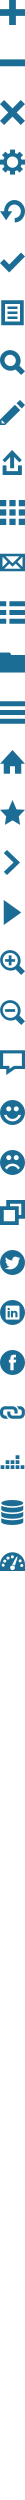
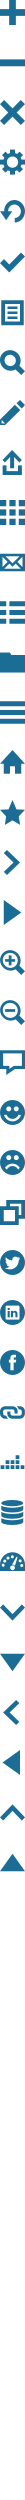
<svg xmlns="http://www.w3.org/2000/svg" version="1.1" id="Layer_1" x="0px" y="0px" viewBox="-10 -208 20 2000" enable-background="new -10 -208 20 2000" xml:space="preserve">
  <path fill="#1C6D95" d="M-2-88.3v2.8c-0.6,0.2-1.2,0.4-1.7,0.7l-1.9-1.9l-2.8,2.8l1.9,1.9c-0.3,0.5-0.5,1.1-0.7,1.7H-10v4h2.8  c0.2,0.6,0.4,1.2,0.7,1.7l-1.9,1.9l2.8,2.8l1.9-1.9c0.5,0.3,1.1,0.5,1.7,0.7v2.8h4v-2.8c0.6-0.2,1.2-0.4,1.7-0.7l1.9,1.9l2.8-2.8  l-1.9-1.9c0.3-0.5,0.5-1.1,0.7-1.7H10v-4H7.2C7-80.9,6.8-81.5,6.5-82l1.9-1.9l-2.8-2.8l-1.9,1.9c-0.5-0.3-1.1-0.5-1.7-0.7v-2.8H-2z   M-4.5-78.3c0-2.5,2-4.5,4.5-4.5s4.5,2,4.5,4.5s-2,4.5-4.5,4.5S-4.5-75.8-4.5-78.3z" />
  <path fill="#1C6D95" d="M1.5-48c-4.5,0-8.2,4-8.2,9H-10l4.9,7.2l4.9-7.2h-3.3c0-3,2.2-5.4,4.9-5.4S6.7-42,6.7-39s-2.2,5.4-4.9,5.4  v3.6c4.5,0,8.2-4,8.2-9S6.1-48,1.5-48z" />
  <path fill="#1C6D95" d="M7.4,118.8L10,116l-4-4l-2.8,2.6L7.4,118.8z M-10,127.7v4.3h4.1l12.1-11.9l-4.3-4.3L-10,127.7z M-6,130.7  h-2.7V128L-6,130.7z" />
  <polygon fill="#1C6D95" points="5,445.1 6.1,451.9 0,448.3 -6.1,451.9 -5.1,445.1 -10,439.8 -3.2,439.5 0,432 3.2,439.5 10,439.8   " />
  <polygon fill="#1C6D95" points="6,482 -4.4,472 -7,474.5 0.8,482 -7,489.5 -4.4,492 " />
  <polygon fill="#1C6D95" points="-2.6,10 10,-2.8 6.8,-6 -2.6,3.6 -6.8,-0.7 -10,2.5 " />
  <path fill="#1C6D95" d="M-7.9,172h3.1h9.2h3.1v-3.1v-4.6H4.4v4.6h-9.2v-4.6h-3.1v4.6L-7.9,172z M-1.8,166.6h3.1v-9l4.2,4.4l1.9-2  l-7.7-8l-7.7,8l1.9,2l4.2-4.4v9H-1.8z" />
  <g>
    <rect x="-10" y="353" fill="#1C6D95" width="20" height="4" />
    <rect x="-10" y="360" fill="#1C6D95" width="20" height="4" />
    <rect x="-10" y="367" fill="#1C6D95" width="20" height="4" />
  </g>
  <polygon fill="#1C6D95" points="10,-200.7 2.7,-200.7 2.7,-208 -2.7,-208 -2.7,-200.7 -10,-200.7 -10,-195.3 -2.7,-195.3 -2.7,-188   2.7,-188 2.7,-195.3 10,-195.3 " />
  <path fill="#1C6D95" d="M10,89l-4.5-4.5c1.7-3.1,1.2-7.2-1.5-9.9c-3.3-3.3-8.5-3.3-11.7-0.2s-3.1,8.4,0.2,11.7  c2.7,2.7,6.7,3.2,9.9,1.5L7,92L10,89z M-5,83.5c-1.8-1.8-1.8-4.6-0.1-6.4s4.6-1.7,6.4,0.1c1.8,1.8,1.8,4.6,0.1,6.4S-3.2,85.2-5,83.5  z" />
  <g>
    <polygon fill="#1C6D95" points="-0.8,556.3 -3,556.3 -3,559.3 -5.9,559.3 -5.9,561.4 -3,561.4 -3,564.3 -0.8,564.3 -0.8,561.4    2.1,561.4 2.1,559.3 -0.8,559.3  " />
    <path fill="#1C6D95" d="M5.5,564.5c1.7-3.1,1.2-7.2-1.5-9.9c-3.3-3.3-8.5-3.3-11.6-0.2c-3.2,3.2-3.1,8.4,0.2,11.6   c2.7,2.7,6.7,3.2,9.9,1.5L7,572l3-3L5.5,564.5z M2.5,564.6c-2.3,2.3-6.1,2.3-8.5-0.1c-2.4-2.4-2.4-6.2-0.1-8.5   c2.3-2.3,6.1-2.3,8.5,0.1C4.8,558.5,4.8,562.3,2.5,564.6z" />
  </g>
  <g>
    <rect x="-5.9" y="599.3" fill="#1C6D95" width="8" height="2.2" />
    <path fill="#1C6D95" d="M5.5,604.5c1.7-3.1,1.2-7.2-1.5-9.9c-3.3-3.3-8.5-3.3-11.6-0.2c-3.2,3.2-3.1,8.4,0.2,11.6   c2.7,2.7,6.7,3.2,9.9,1.5L7,612l3-3L5.5,604.5z M2.5,604.6c-2.3,2.3-6.1,2.3-8.5-0.1c-2.4-2.4-2.4-6.2-0.1-8.5   c2.3-2.3,6.1-2.3,8.5,0.1C4.8,598.5,4.8,602.3,2.5,604.6z" />
  </g>
  <polygon fill="#1C6D95" points="-7,512 7,522 -7,532 " />
  <path fill="#1C6D95" d="M-10,235v14h20v-14H-10z M8,245.6l-4.1-4.1l4.1-4.1V245.6z M0,245.4l2.5-2.5l4.1,4.1H-6.6l4.1-4.1L0,245.4z   M5.6,237L0,242.6l-5.6-5.6H5.6z M-3.9,241.5l-4.1,4.1v-8.2L-3.9,241.5z" />
  <polygon fill="#1C6D95" points="-10,403 -7,403 -7,411 -2,411 -2,405 2,405 2,411 7,411 7,403 10,403 0,392 " />
  <g>
    <rect x="-10" y="192" fill="#1C6D95" width="5" height="5" />
    <rect x="-10" y="199.5" fill="#1C6D95" width="5" height="5" />
    <rect x="-10" y="207" fill="#1C6D95" width="5" height="5" />
    <rect x="-2.5" y="192" fill="#1C6D95" width="5" height="5" />
    <rect x="-2.5" y="199.5" fill="#1C6D95" width="5" height="5" />
    <rect x="-2.5" y="207" fill="#1C6D95" width="5" height="5" />
    <rect x="5" y="192" fill="#1C6D95" width="5" height="5" />
    <rect x="5" y="199.5" fill="#1C6D95" width="5" height="5" />
    <rect x="5" y="207" fill="#1C6D95" width="5" height="5" />
  </g>
  <g>
    <rect x="-10" y="273" fill="#1C6D95" width="5" height="4" />
    <rect x="-10" y="280" fill="#1C6D95" width="5" height="4" />
    <rect x="-10" y="287" fill="#1C6D95" width="5" height="4" />
    <rect x="-2.5" y="273" fill="#1C6D95" width="12.5" height="4" />
    <rect x="-2.5" y="280" fill="#1C6D95" width="12.5" height="4" />
    <rect x="-2.5" y="287" fill="#1C6D95" width="12.5" height="4" />
  </g>
  <g>
    <path fill="#1C6D95" d="M-9,32.2v20H9v-20H-9z M6,49.2H-6v-14H6V49.2z" />
    <rect x="-4" y="37.2" fill="#1C6D95" width="8" height="2" />
    <rect x="-4" y="41.2" fill="#1C6D95" width="8" height="2" />
    <rect x="-4" y="45.2" fill="#1C6D95" width="8" height="2" />
  </g>
  <rect x="-10" y="-160.5" fill="#1C6D95" width="20" height="5.5" />
  <polygon fill="#1C6D95" points="10,-124.7 6.6,-128 0,-121.3 -6.7,-128 -10,-124.7 -3.4,-118 -10,-111.3 -6.7,-108 0,-114.7   6.6,-108 10,-111.3 3.3,-118 " />
  <polygon fill="#1C6D95" points="-2,314 -10,314 -10,330 10,330 10,316 -1,316 " />
  <path fill="#1C6D95" d="M7.5,634.7v10H2H1.2l-0.9,0.5l-2.8,1.9v-2.4h-2h-3v-10H7.5 M10,632.2h-20v15h5v4.8l7-4.8h8V632.2L10,632.2z" />
  <path fill="#1C6D95" d="M0,672c-5.5,0-10,4.5-10,10c0,5.5,4.5,10,10,10s10-4.5,10-10C10,676.5,5.5,672,0,672z M3,677.1  c1.1,0,2,0.9,2,2c0,1.1-0.9,2-2,2s-2-0.9-2-2C1,678,1.9,677.1,3,677.1z M-3,677.1c1.1,0,2,0.9,2,2c0,1.1-0.9,2-2,2s-2-0.9-2-2  C-5,678-4.1,677.1-3,677.1z M0,689.1c-3.2,0-6-2.2-6.8-5.2h2.1c0.7,1.9,2.5,3.2,4.7,3.2s3.9-1.3,4.7-3.2h2.1  C6,686.9,3.2,689.1,0,689.1z" />
  <path fill="#1C6D95" d="M0,712c-5.5,0-10,4.5-10,10c0,5.5,4.5,10,10,10s10-4.5,10-10C10,716.5,5.5,712,0,712z M3,716.1  c1.1,0,2,0.9,2,2c0,1.1-0.9,2-2,2s-2-0.9-2-2C1,717,1.9,716.1,3,716.1z M-3,716.1c1.1,0,2,0.9,2,2c0,1.1-0.9,2-2,2s-2-0.9-2-2  C-5,717-4.1,716.1-3,716.1z M4.5,727.7c-0.8-1.7-2.5-2.9-4.5-2.9s-3.7,1.2-4.5,2.9c-0.6-0.4-1-0.9-1.5-1.5c1.2-2,3.4-3.3,5.9-3.3  s4.7,1.3,5.9,3.3C5.5,726.8,5,727.3,4.5,727.7z" />
  <path fill-rule="evenodd" clip-rule="evenodd" fill="#1C6D95" d="M10,752H-5v5h-5v15H5v-5h5V752z M2,769h-9v-9h9V769z M7,764H5v-7  h-7v-2h9V764z" />
  <path fill-rule="evenodd" clip-rule="evenodd" fill="#1C6D95" d="M5,800c0,0.1,0,0.2,0,0.3c0,3.3-2.5,7.2-7.2,7.2  c-1.4,0-2.8-0.4-3.9-1.1c0.2,0,0.4,0,0.6,0c1.2,0,2.3-0.4,3.1-1.1c-1.1,0-2-0.8-2.4-1.8c0.2,0,0.3,0,0.5,0c0.2,0,0.5,0,0.7-0.1  c-1.2-0.2-2-1.2-2-2.5v0c0.3,0.2,0.7,0.3,1.1,0.3c-0.7-0.5-1.1-1.2-1.1-2.1c0-0.5,0.1-0.9,0.3-1.3c1.2,1.5,3.1,2.5,5.2,2.6  c0-0.2-0.1-0.4-0.1-0.6c0-1.4,1.1-2.5,2.5-2.5c0.7,0,1.4,0.3,1.8,0.8c0.6-0.1,1.1-0.3,1.6-0.6c-0.2,0.6-0.6,1.1-1.1,1.4  c0.5-0.1,1-0.2,1.4-0.4C6,799.2,5.5,799.6,5,800z M0,792c-5.5,0-10,4.5-10,10c0,5.5,4.5,10,10,10s10-4.5,10-10  C10,796.5,5.5,792,0,792z" />
  <g>
    <path fill-rule="evenodd" clip-rule="evenodd" fill="#1C6D95" d="M5.6,846.9c0,0.4-0.4,0.8-0.8,0.8h-9.5c-0.5,0-0.8-0.4-0.8-0.8   v-9.6c0-0.4,0.4-0.8,0.8-0.8h9.5c0.5,0,0.8,0.4,0.8,0.8V846.9z M0,832c-5.5,0-10,4.5-10,10s4.5,10,10,10s10-4.5,10-10   S5.5,832,0,832z" />
    <path fill="#1C6D95" d="M1.9,840.6c-0.9,0-1.3,0.5-1.5,0.8v0h0l0,0v-0.7h-1.7c0,0.5,0,5.1,0,5.1h1.7V843c0-0.2,0-0.3,0.1-0.4   c0.1-0.3,0.4-0.6,0.9-0.6c0.6,0,0.9,0.5,0.9,1.1v2.7h1.7v-2.9C3.9,841.4,3,840.6,1.9,840.6z" />
    <path fill="#1C6D95" d="M-3,838.3c-0.6,0-1,0.4-1,0.9c0,0.5,0.4,0.9,0.9,0.9h0c0.6,0,1-0.4,1-0.9C-2.1,838.7-2.5,838.3-3,838.3z" />
    <rect x="-3.9" y="840.8" fill="#1C6D95" width="1.7" height="5.1" />
  </g>
  <path fill-rule="evenodd" clip-rule="evenodd" fill="#1C6D95" d="M2.6,882H0.9v6.2h-2.6V882h-1.2v-2.2h1.2v-1.4c0-1,0.5-2.6,2.6-2.6  l1.9,0v2.1H1.5c-0.2,0-0.5,0.1-0.5,0.6v1.3h2L2.6,882z M0,872c-5.5,0-10,4.5-10,10c0,5.5,4.5,10,10,10s10-4.5,10-10  C10,876.5,5.5,872,0,872z" />
  <g>
    <path fill="#1C6D95" d="M0,919.5L0,919.5L0,919.5C0,919.5,0,919.5,0,919.5z" />
    <path fill="#1C6D95" d="M5.9,917H3.3c0,0,1.4,0.9,1.6,2.5h0.9h0c0.9,0,1.6,0.7,1.6,1.6v1.7c0,0.9-0.7,1.7-1.6,1.7H0   c-0.9,0-1.7-0.8-1.7-1.7v-1.6h-2.5v1.6c0,0.6,0.1,1.2,0.4,1.7C-3.2,926-1.7,927,0,927h5.8c2.3,0,4.1-1.9,4.1-4.2v-1.7   C10,918.8,8.2,917,5.9,917z" />
    <path fill="#1C6D95" d="M3.8,919.5C3.2,918,1.7,917,0,917h-5.8c-2.3,0-4.2,1.8-4.2,4.1v1.7c0,2.3,1.9,4.2,4.2,4.2h2.5   c0,0-1.3-0.9-1.7-2.5h-0.8c-0.9,0-1.7-0.8-1.7-1.7v-1.7c0-0.9,0.8-1.6,1.7-1.6H0h0c0.9,0,1.6,0.7,1.6,1.6v1.7c0,0,0,0,0,0h2.5   c0,0,0,0,0,0v-1.7C4.2,920.6,4,920,3.8,919.5z" />
  </g>
  <g>
    <rect x="-9.5" y="964.2" fill-rule="evenodd" clip-rule="evenodd" fill="#1C6D95" width="3" height="3" />
    <rect x="-5.5" y="964.2" fill-rule="evenodd" clip-rule="evenodd" fill="#1C6D95" width="3" height="3" />
    <rect x="-1.5" y="964.2" fill-rule="evenodd" clip-rule="evenodd" fill="#1C6D95" width="3" height="3" />
    <rect x="2.5" y="964.2" fill-rule="evenodd" clip-rule="evenodd" fill="#1C6D95" width="3" height="3" />
    <rect x="-5.5" y="960.2" fill-rule="evenodd" clip-rule="evenodd" fill="#1C6D95" width="3" height="3" />
    <rect x="-1.5" y="960.2" fill-rule="evenodd" clip-rule="evenodd" fill="#1C6D95" width="3" height="3" />
    <rect x="2.5" y="960.2" fill-rule="evenodd" clip-rule="evenodd" fill="#1C6D95" width="3" height="3" />
    <rect x="2.5" y="956.2" fill-rule="evenodd" clip-rule="evenodd" fill="#1C6D95" width="3" height="3" />
    <rect x="6.5" y="964.2" fill-rule="evenodd" clip-rule="evenodd" fill="#1C6D95" width="3" height="3" />
  </g>
  <g>
    <g>
      <ellipse fill="#1C6D95" cx="-0.2" cy="994.5" rx="8.8" ry="2.5" />
    </g>
    <path fill="#1C6D95" d="M-0.2,998.2c-0.8,0-6.3-0.1-8.8-1.7v3c0,1.4,3.9,2.5,8.8,2.5s8.8-1.1,8.8-2.5v-3   C6,998.2,0.5,998.2-0.2,998.2z" />
    <path fill="#1C6D95" d="M-0.2,1003.2c-0.8,0-6.3-0.1-8.8-1.7v3c0,1.4,3.9,2.5,8.8,2.5s8.8-1.1,8.8-2.5v-3   C6,1003.2,0.5,1003.2-0.2,1003.2z" />
    <path fill="#1C6D95" d="M-0.2,1008.2c-0.8,0-6.3-0.1-8.8-1.7v3c0,1.4,3.9,2.5,8.8,2.5s8.8-1.1,8.8-2.5v-3   C6,1008.2,0.5,1008.2-0.2,1008.2z" />
  </g>
  <path fill="#1C6D95" d="M0,1033.8c-5.5,0-10,4.5-10,10v5h20v-5C10,1038.2,5.5,1033.8,0,1033.8z M-0.1,1036.2c0.7,0,1.2,0.6,1.2,1.2  c0,0.3-0.1,0.6-0.3,0.9c-0.2,0.2-0.6,0.4-0.9,0.4h0c-0.7,0-1.2-0.5-1.2-1.2C-1.3,1036.8-0.8,1036.2-0.1,1036.2z M-7.4,1045.4  L-7.4,1045.4c-0.5,0-0.8-0.2-1-0.5c-0.2-0.3-0.3-0.6-0.3-0.9c0.1-0.6,0.6-1.1,1.2-1.1l0.1,0c0.3,0,0.6,0.2,0.8,0.5  c0.2,0.3,0.3,0.6,0.3,0.9C-6.3,1044.9-6.8,1045.4-7.4,1045.4z M-5.2,1041.5c-0.3,0.4-0.6,0.6-1,0.6c-0.3,0-0.5-0.1-0.7-0.2  c-0.2-0.2-0.4-0.4-0.5-0.8c-0.1-0.3,0-0.7,0.2-0.9c0.4-0.6,1.2-0.7,1.7-0.3C-4.9,1040.2-4.8,1040.9-5.2,1041.5z M-3,1039.5  c-0.2,0.1-0.4,0.2-0.6,0.2c-0.5,0-0.9-0.3-1.1-0.6c-0.3-0.6-0.1-1.4,0.5-1.7c0.6-0.3,1.4-0.1,1.7,0.5  C-2.1,1038.4-2.3,1039.2-3,1039.5z M0,1048.1c-1,0-1.9-0.8-1.9-1.9c0-1,0.8-1.9,1.9-1.9s1.9,0.8,1.9,1.9  C1.9,1047.3,1,1048.1,0,1048.1z M3.8,1038.7l-1.9,5.9c-0.5-0.5-1.1-0.9-1.9-0.9c-0.1,0-0.2,0-0.3,0l3-5.5c0.3-0.6,0.8-1,1.1-0.9  C4,1037.5,4,1038.1,3.8,1038.7z M5.1,1041.4c-0.2-0.3-0.3-0.6-0.2-0.9c0.1-0.3,0.2-0.6,0.5-0.8c0.6-0.4,1.4-0.2,1.7,0.3  c0.2,0.3,0.3,0.6,0.2,0.9c-0.1,0.3-0.2,0.6-0.5,0.8c-0.2,0.2-0.5,0.2-0.7,0.2C5.7,1041.9,5.3,1041.7,5.1,1041.4z M8.1,1045.4  c-0.2,0.2-0.5,0.2-0.7,0.2c-0.4,0-0.8-0.2-1-0.5c-0.2-0.3-0.3-0.6-0.2-0.9c0.1-0.3,0.2-0.6,0.5-0.8c0.6-0.4,1.4-0.2,1.7,0.3  c0.2,0.3,0.3,0.6,0.2,0.9C8.6,1044.9,8.4,1045.2,8.1,1045.4z" />
+   <polygon fill="#1C6D95" points="0,1088.5 10,1078.1 7.5,1075.5 0,1083.3 -7.5,1075.5 -10,1078.1 " />
+   <polygon fill="#1C6D95" points="10,1115 0,1129 -10,1115 " />
+   <polygon fill="#1C6D95" points="0,1235.5 10,1245.9 7.5,1248.5 0,1240.7 -7.5,1248.5 -10,1245.9 " />
+   <polygon fill="#1C6D95" points="10,1289 0,1275 -10,1289 " />
+   <polygon fill="#1C6D95" points="-7.5,1162 2.9,1172 5.5,1169.5 -2.3,1162 5.5,1154.5 2.9,1152 " />
+   <polygon fill="#1C6D95" points="6,1212 -8,1202 6,1192 " />
</svg>
